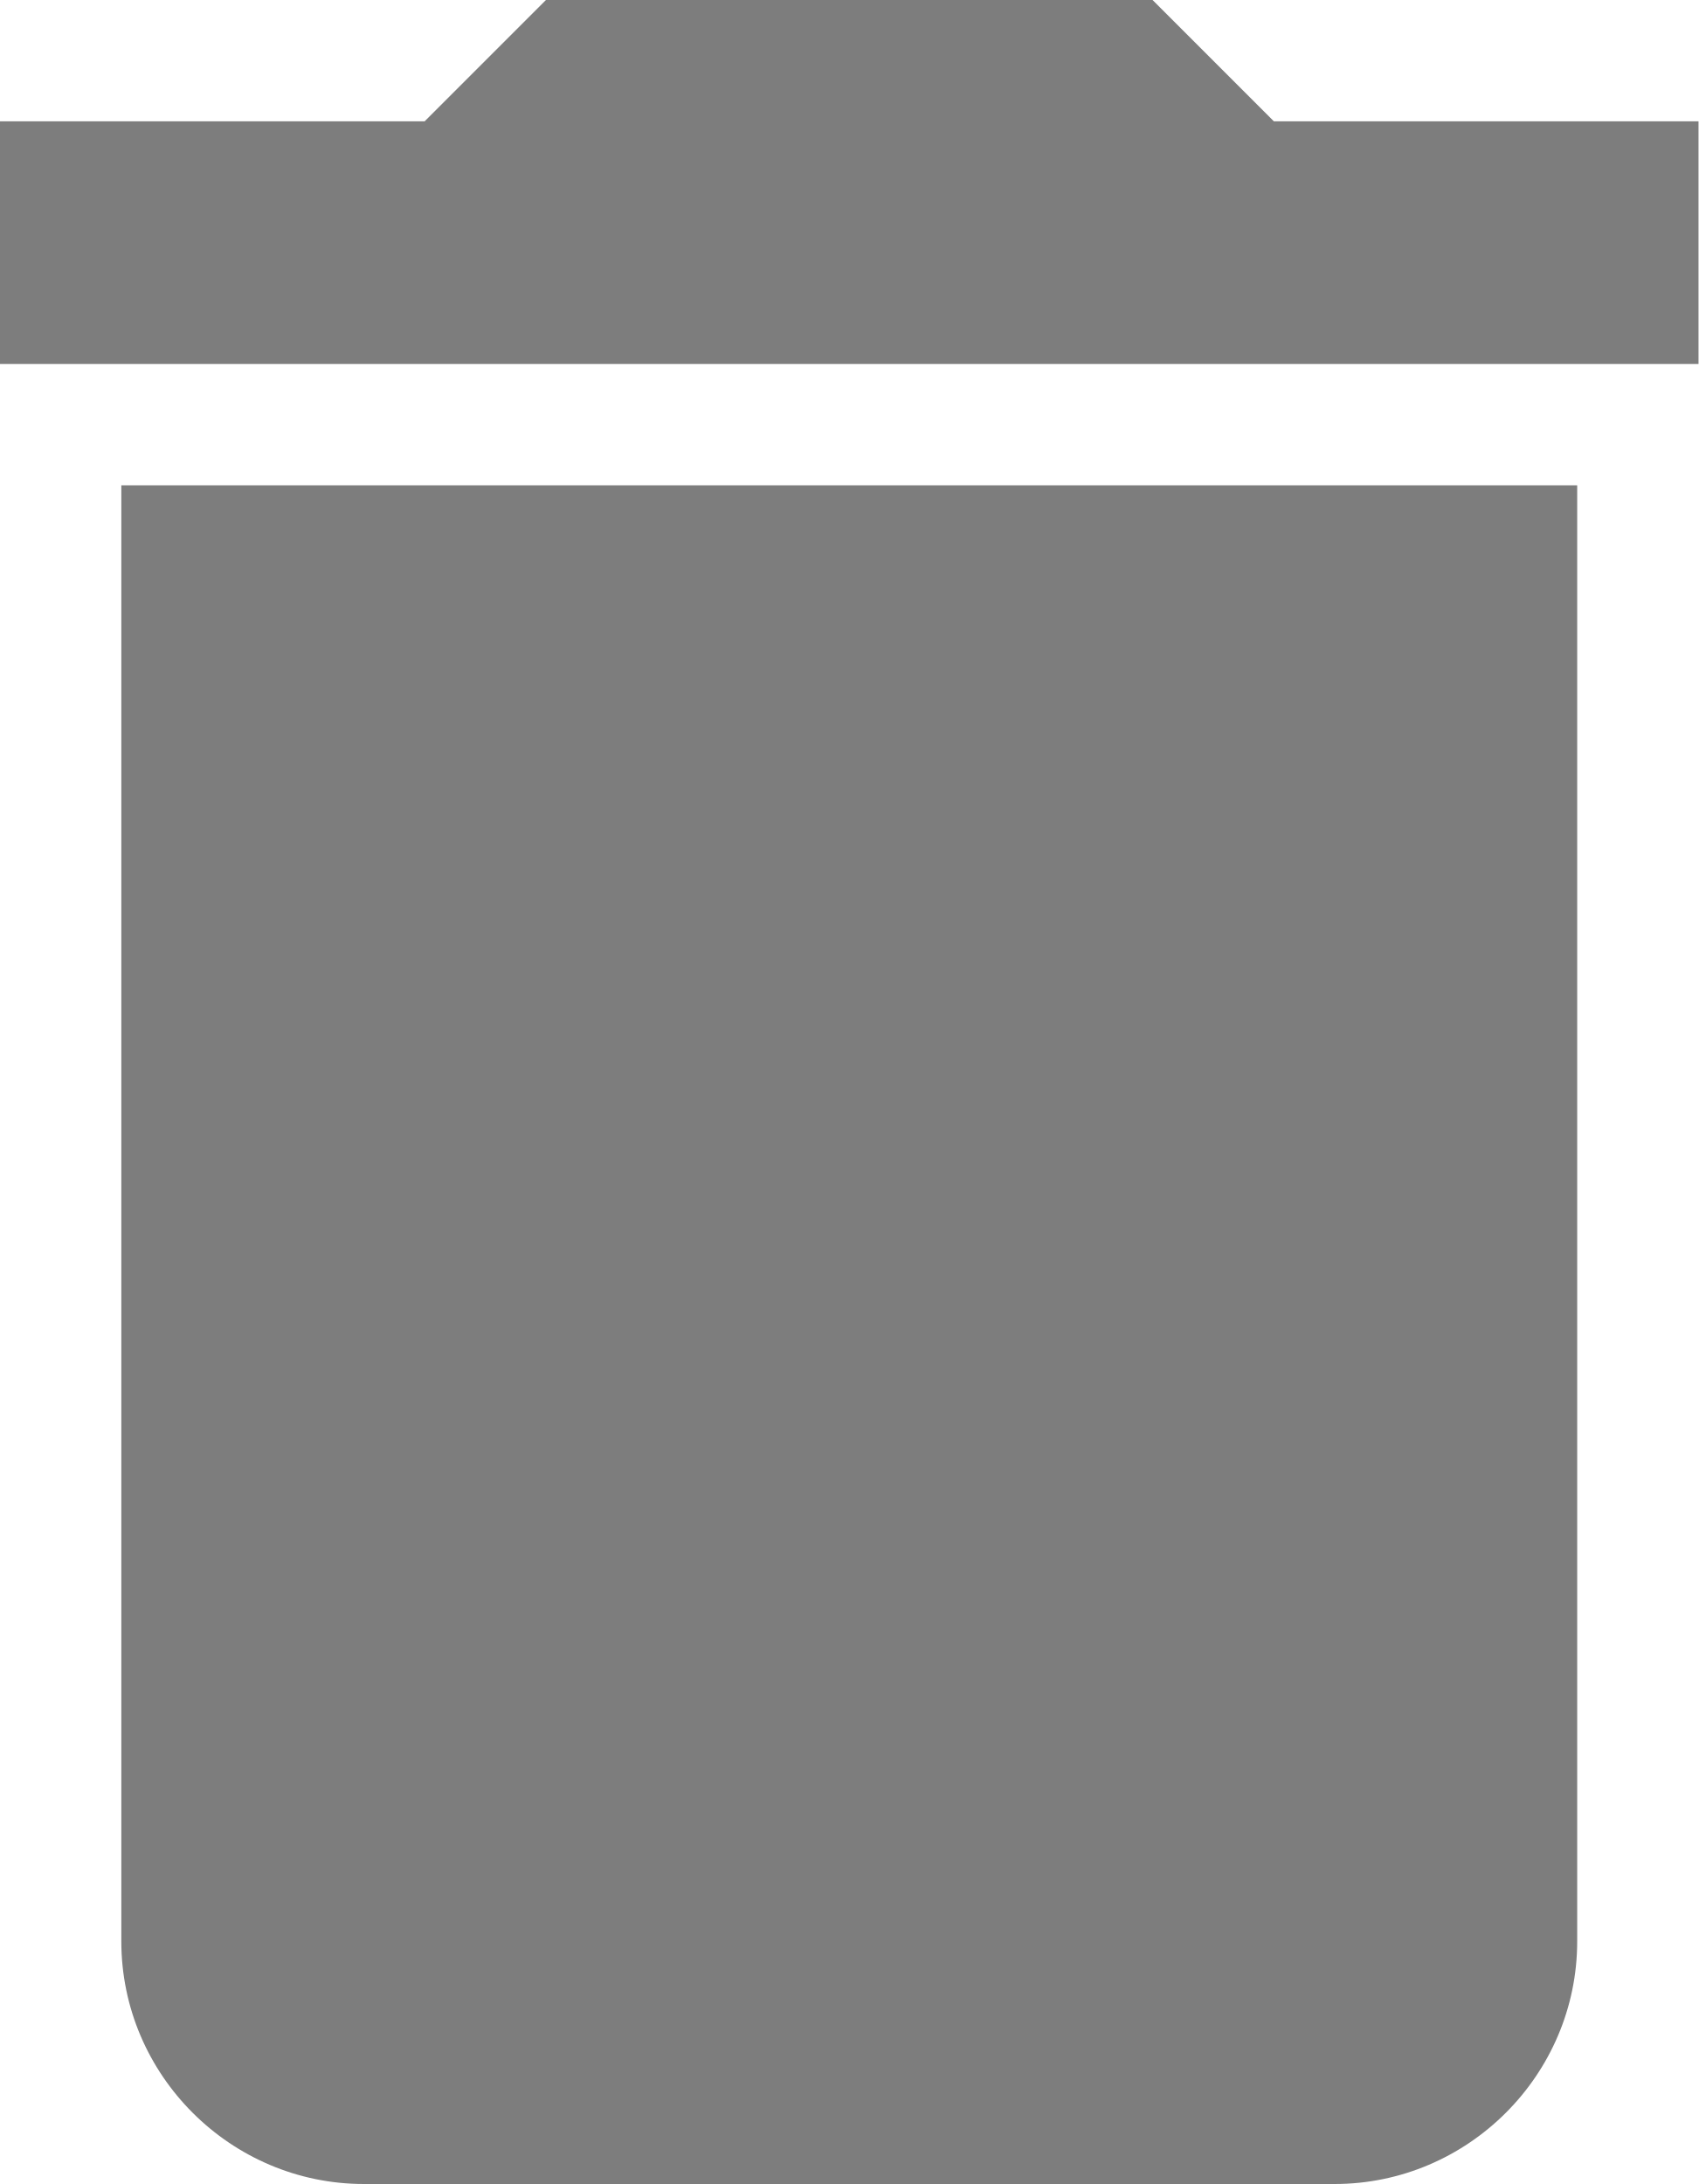
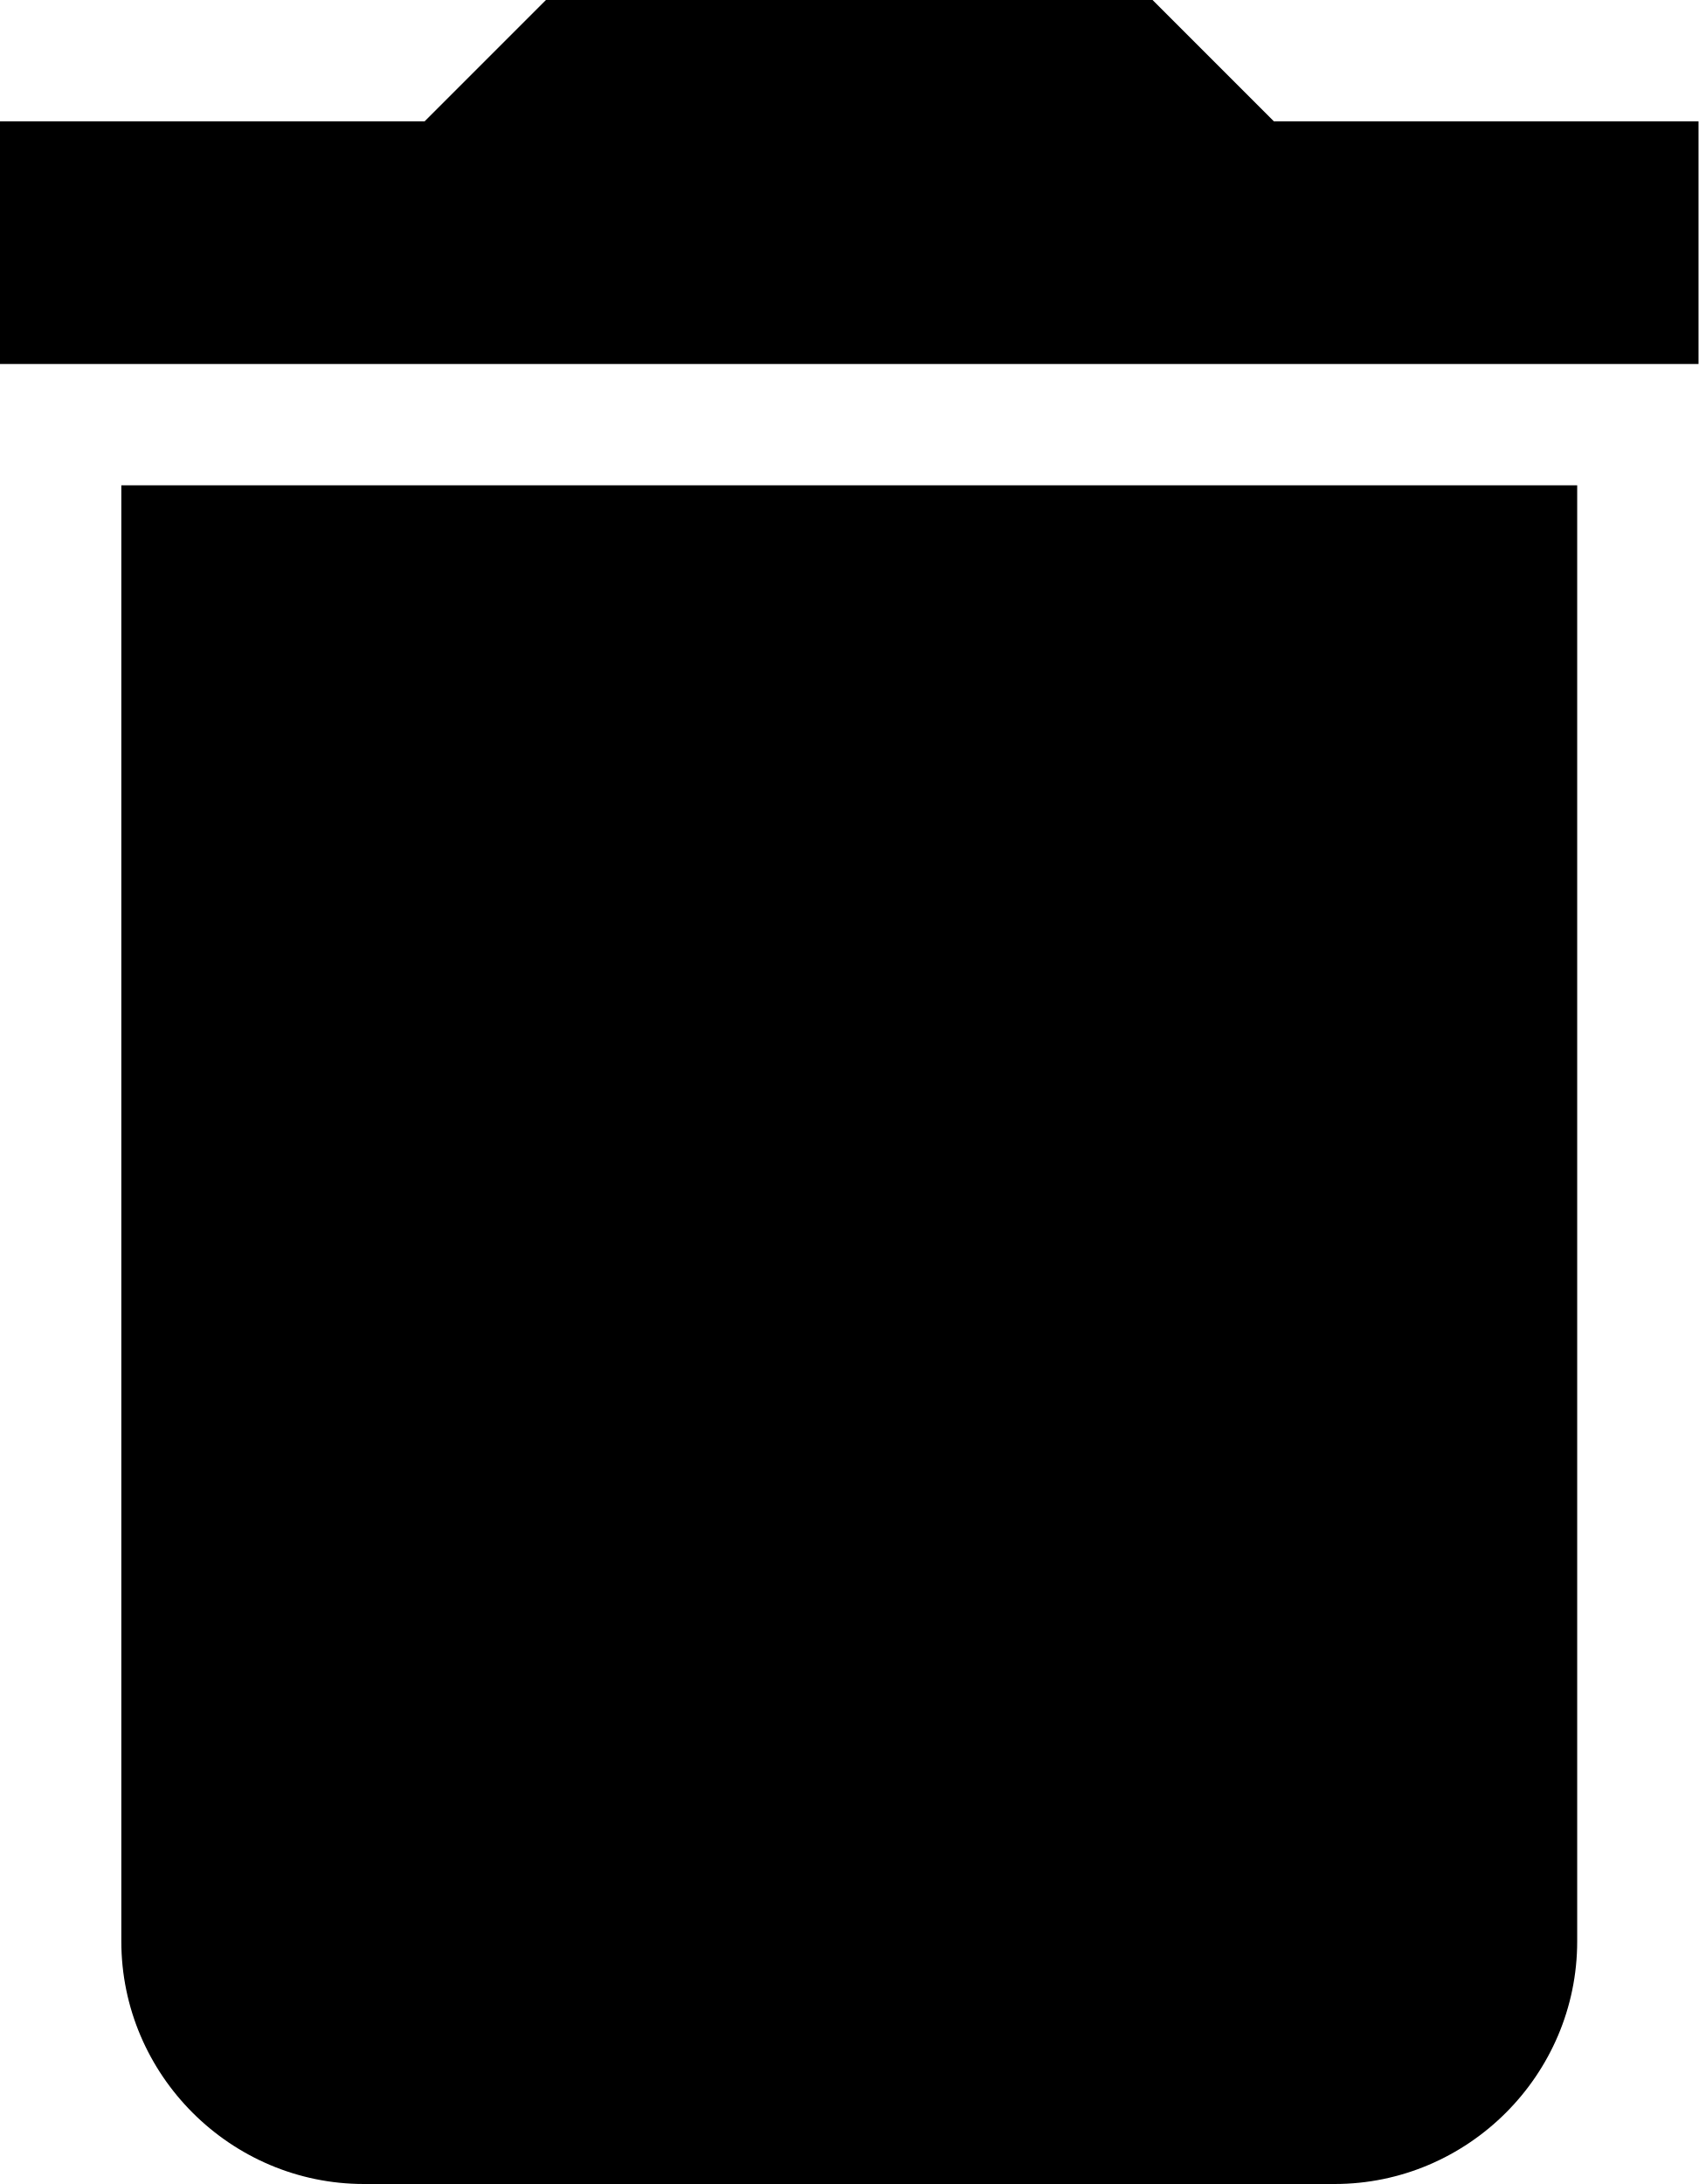
<svg xmlns="http://www.w3.org/2000/svg" width="14px" height="18px" viewBox="0 0 14 18" version="1.1">
  <defs />
  <g id="Page-1" stroke="none" stroke-width="1" fill="none" fill-rule="evenodd">
-     <g id="laptop-nav-view" transform="translate(-27, -391)" fill="#7D7D7D">
+     <g id="laptop-nav-view" transform="translate(-27, -391)" fill="currentColor">
      <g id="navigation-drawer">
        <g id="list" transform="translate(24, 340)">
          <g id="list-item" transform="translate(3, 49)">
            <g id="delete-3" transform="translate(0, 2)">
              <path d="M1,16 C1,17.1 1.9,18 3,18 L11,18 C12.1,18 13,17.1 13,16 L13,4 L1,4 L1,16 L1,16 Z M14,1 L10.5,1 L9.5,0 L4.5,0 L3.5,1 L0,1 L0,3 L14,3 L14,1 L14,1 Z" id="Shape" />
            </g>
          </g>
        </g>
      </g>
    </g>
  </g>
</svg>
